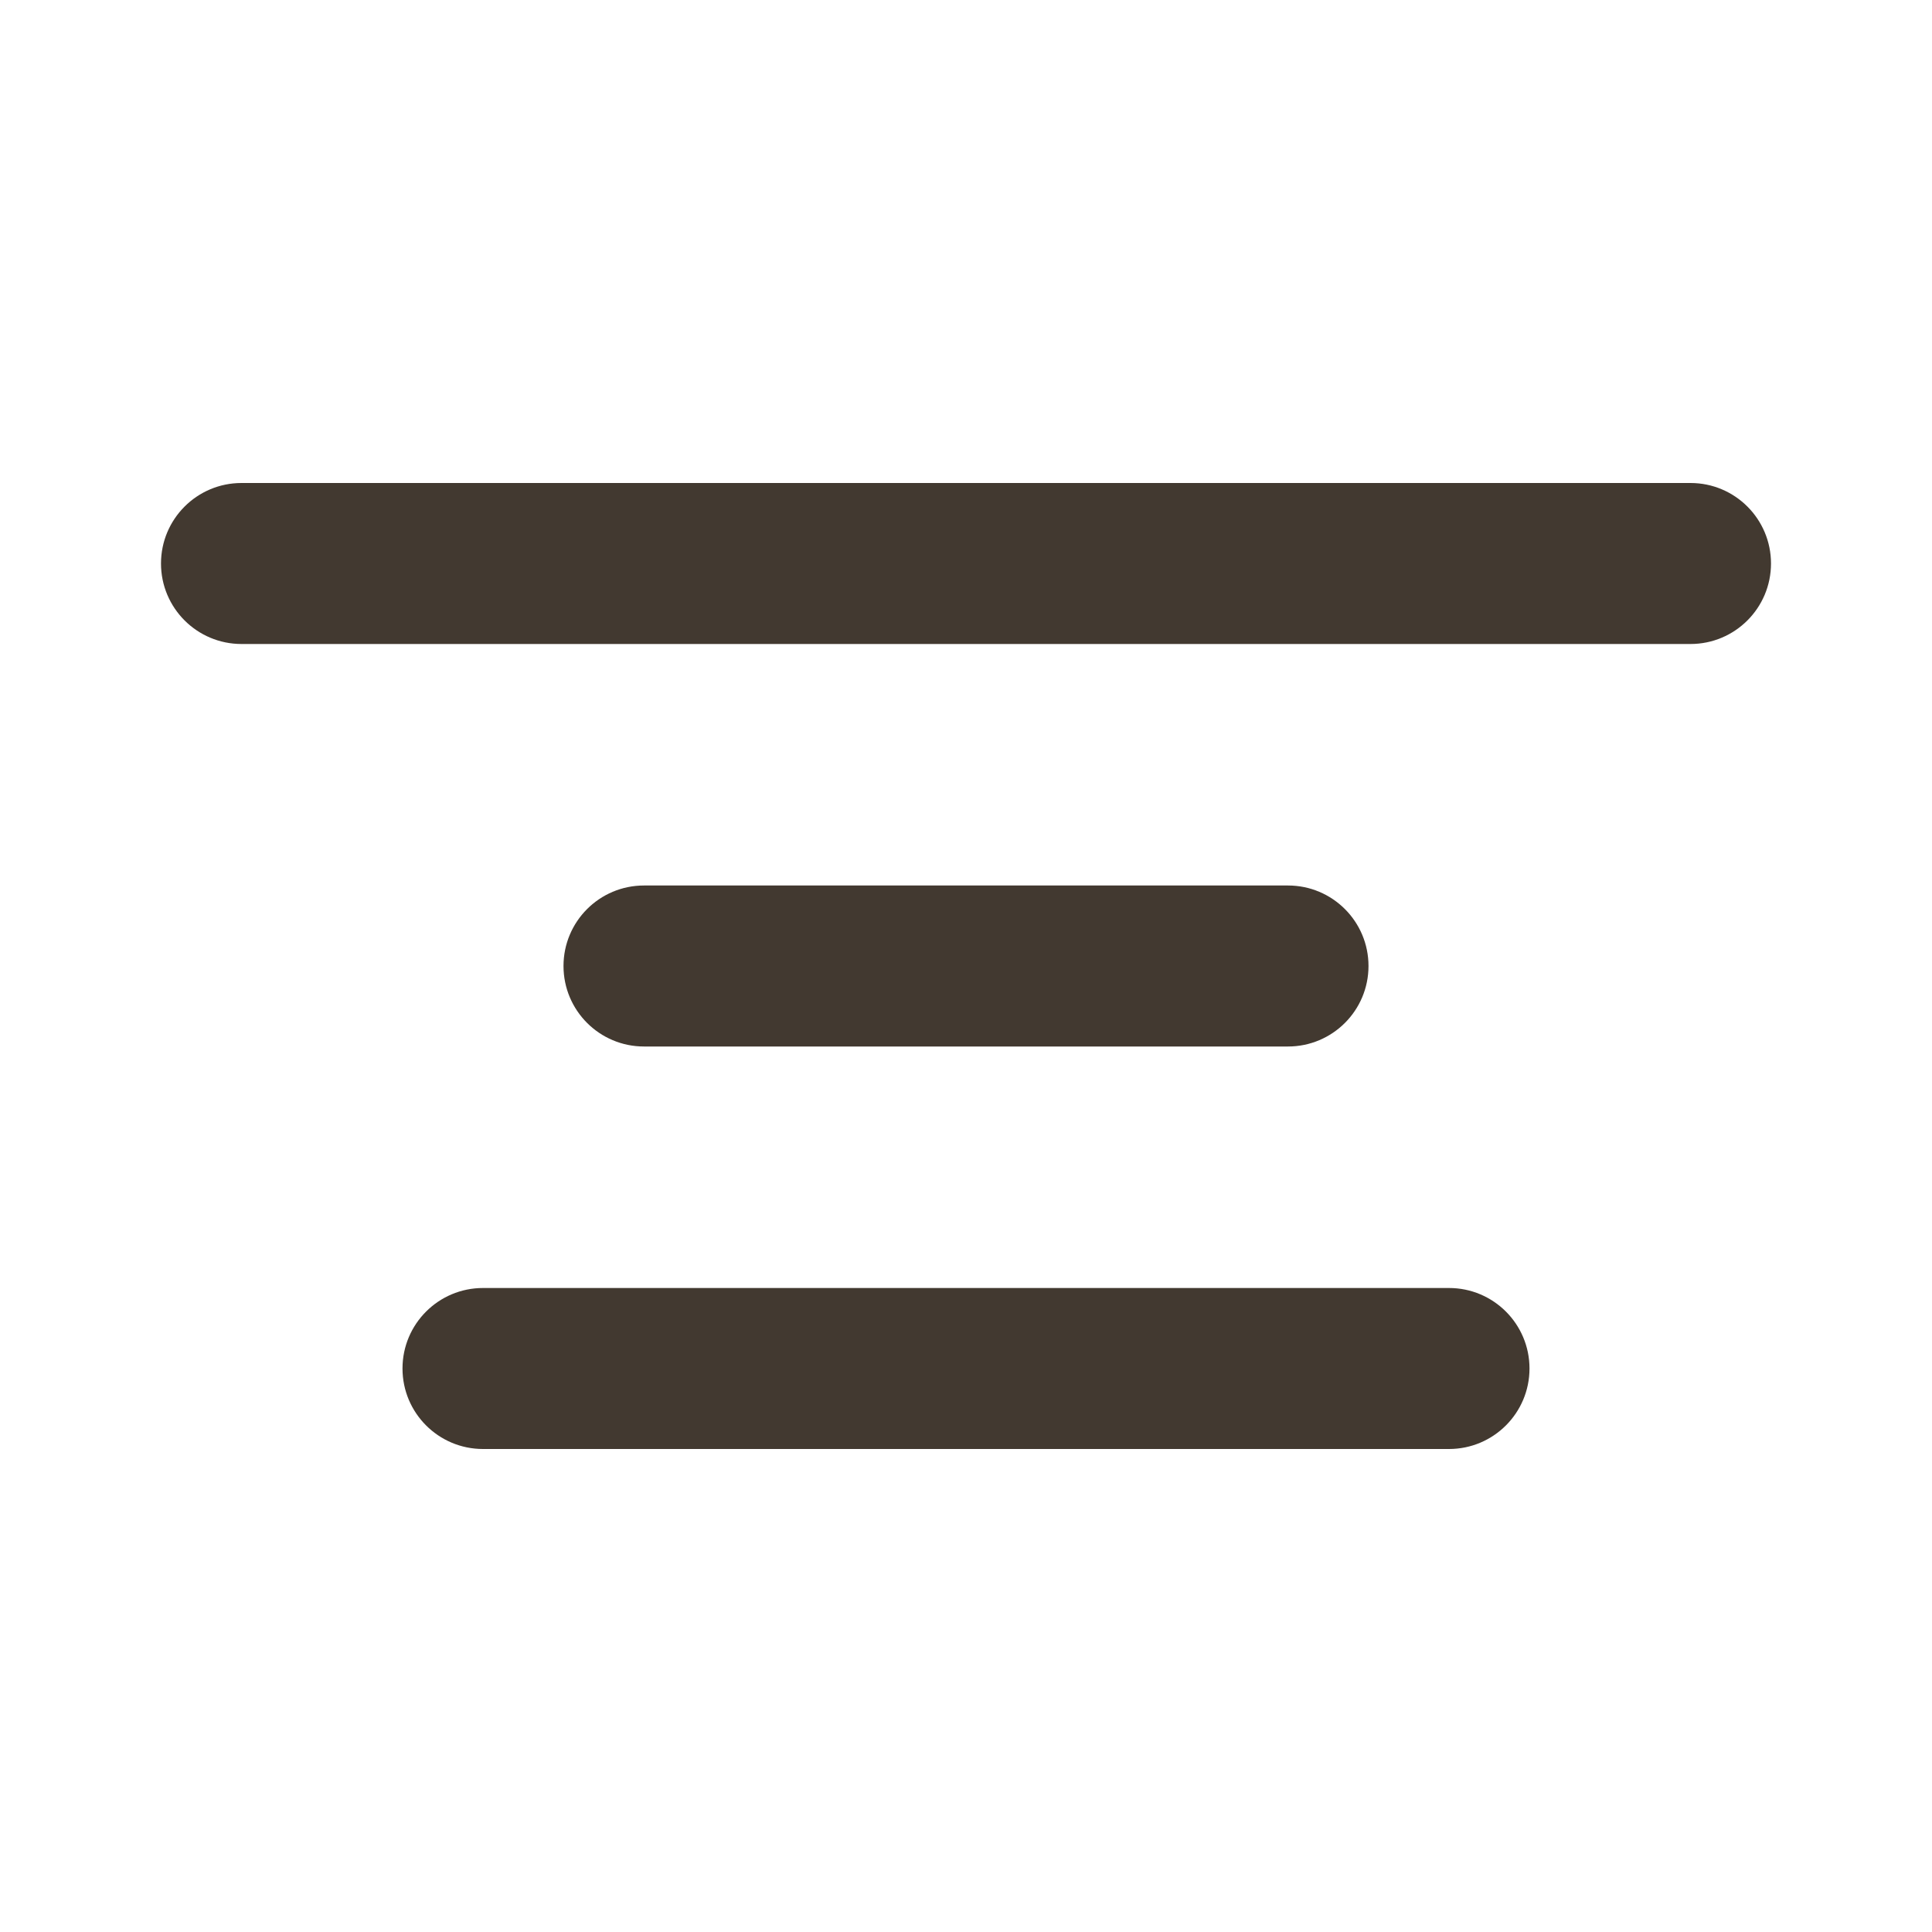
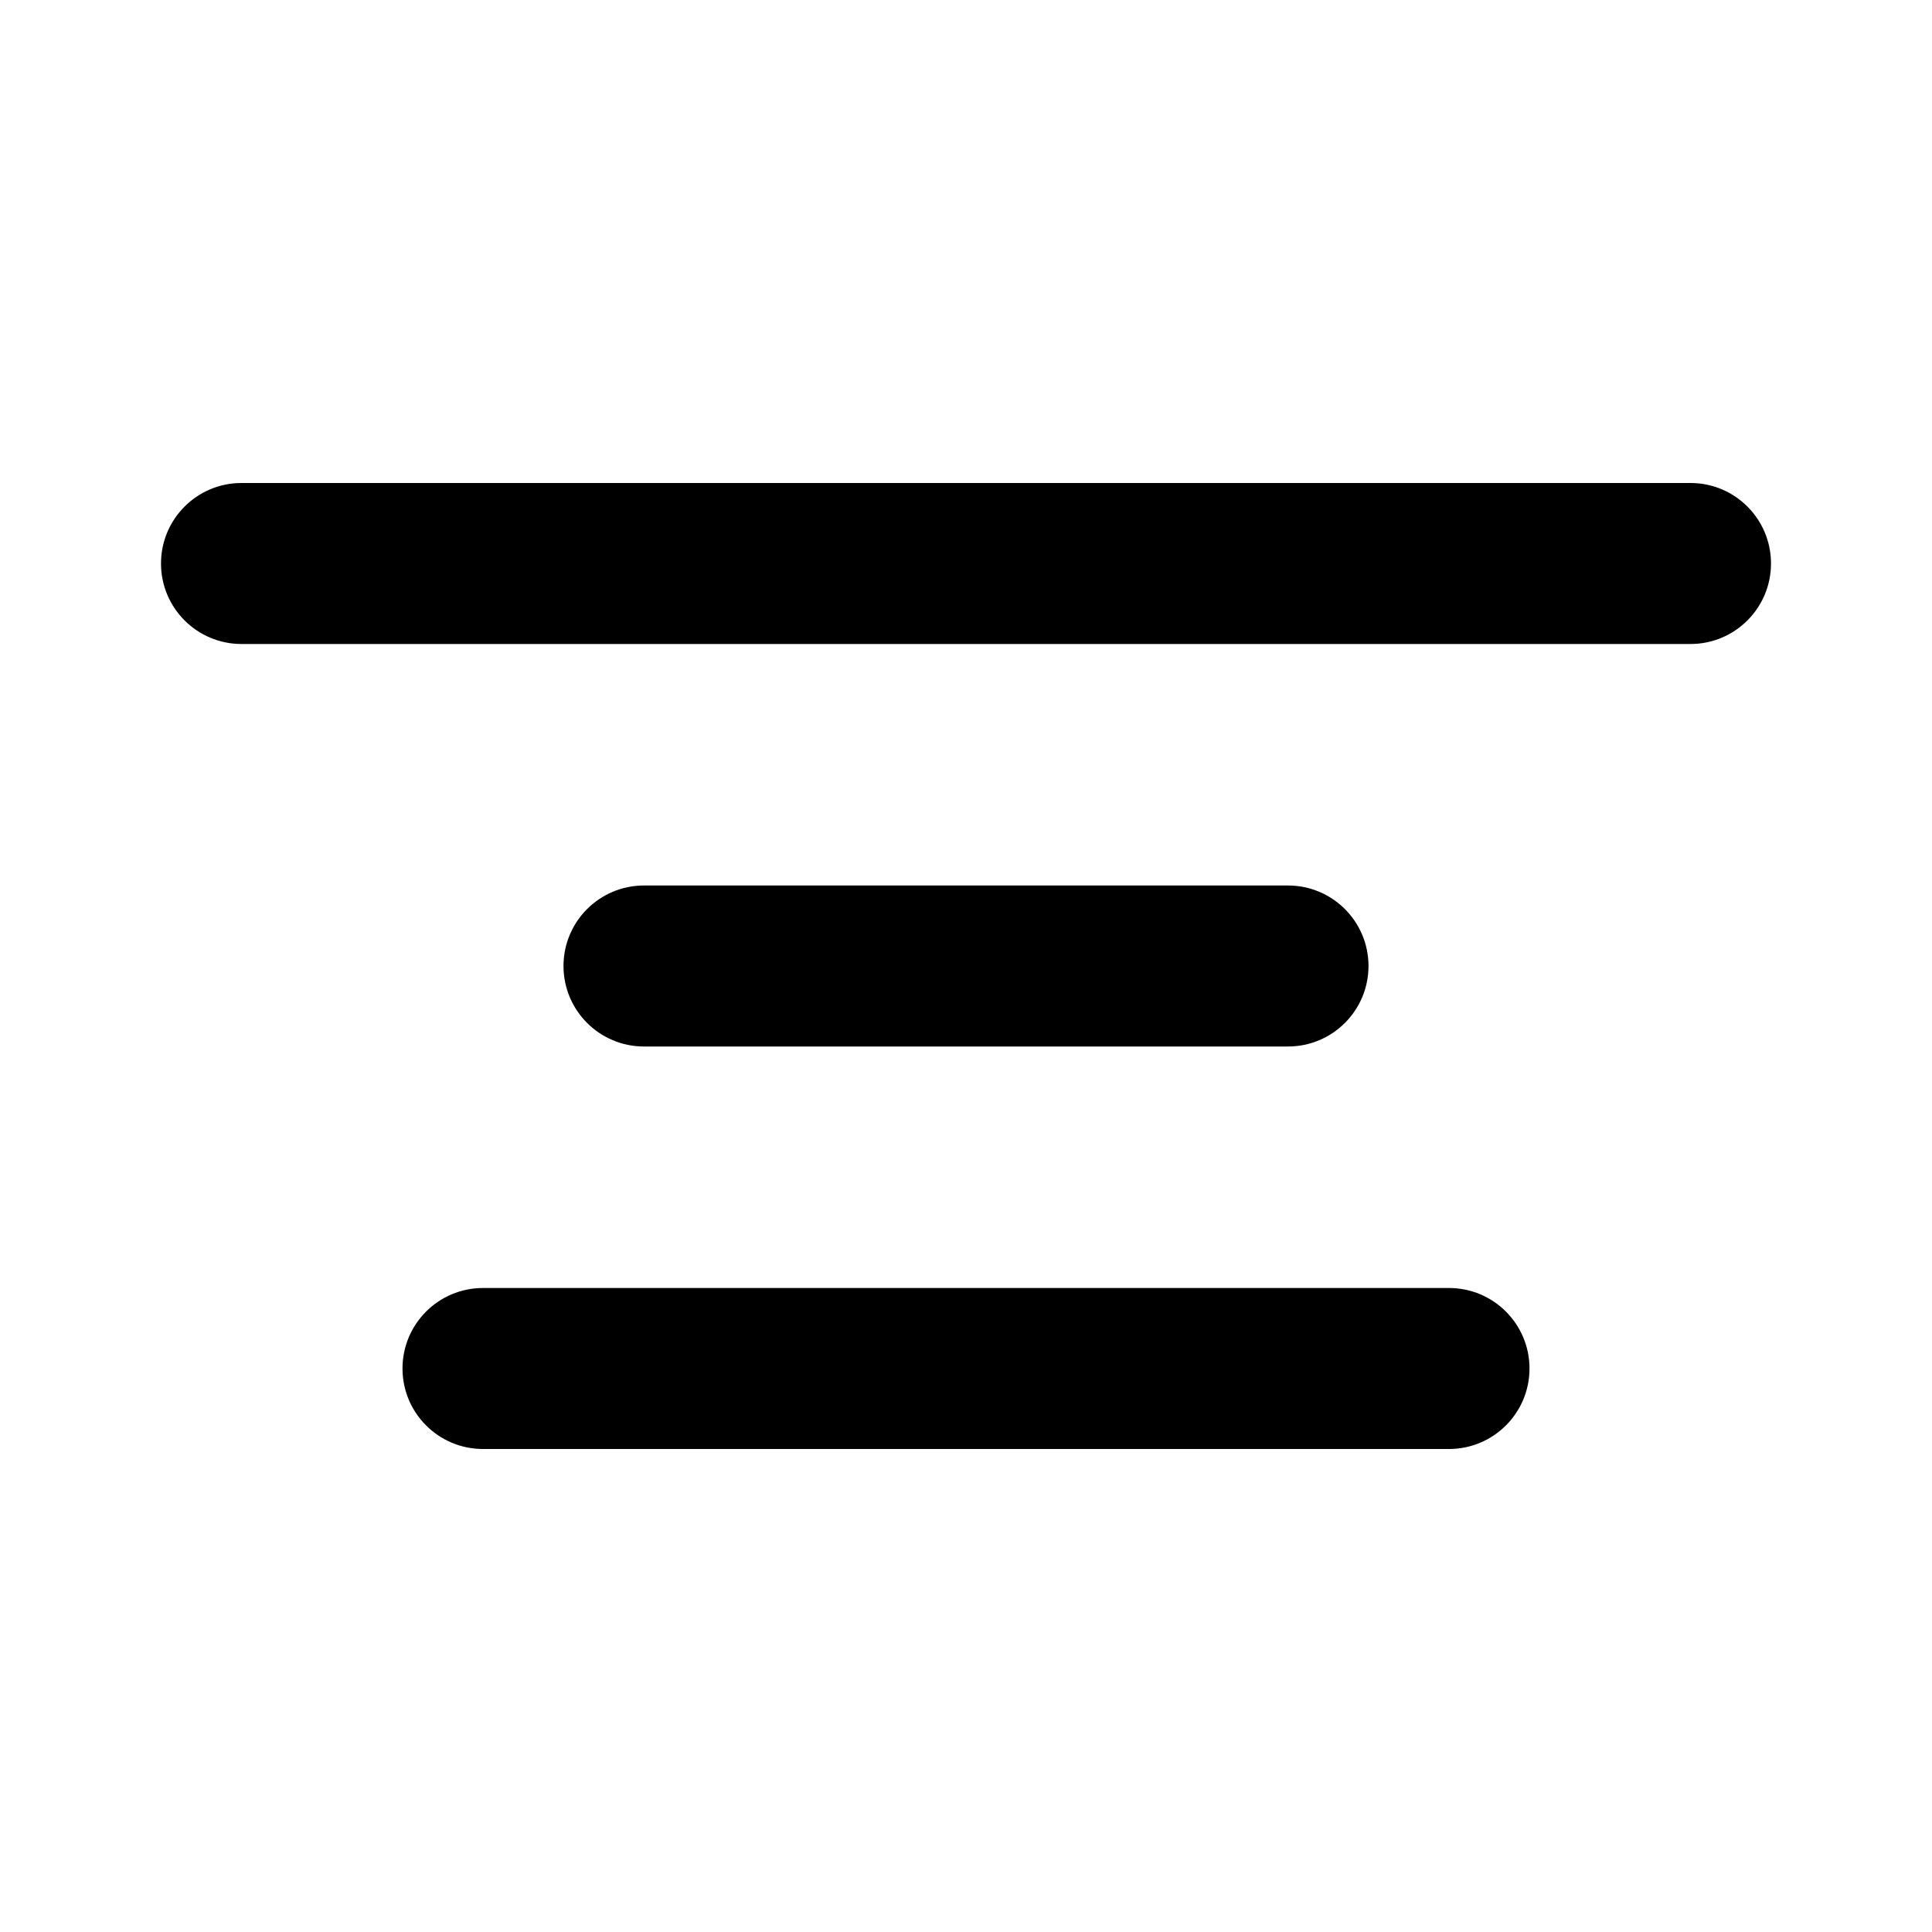
- <svg xmlns="http://www.w3.org/2000/svg" width="24" height="24" viewBox="0 0 24 24" fill="none">
-   <rect x="2" y="6" width="20" height="2" rx="1" fill="#423930" />
-   <rect x="7" y="11" width="10" height="2" rx="1" fill="#423930" />
-   <rect x="5" y="16" width="14" height="2" rx="1" fill="#423930" />
+ <svg xmlns="http://www.w3.org/2000/svg" width="24" height="24" viewBox="0 0 24 24" fill="currentColor">
+   <rect x="2" y="6" width="20" height="2" rx="1" />
+   <rect x="7" y="11" width="10" height="2" rx="1" />
+   <rect x="5" y="16" width="14" height="2" rx="1" />
</svg>
